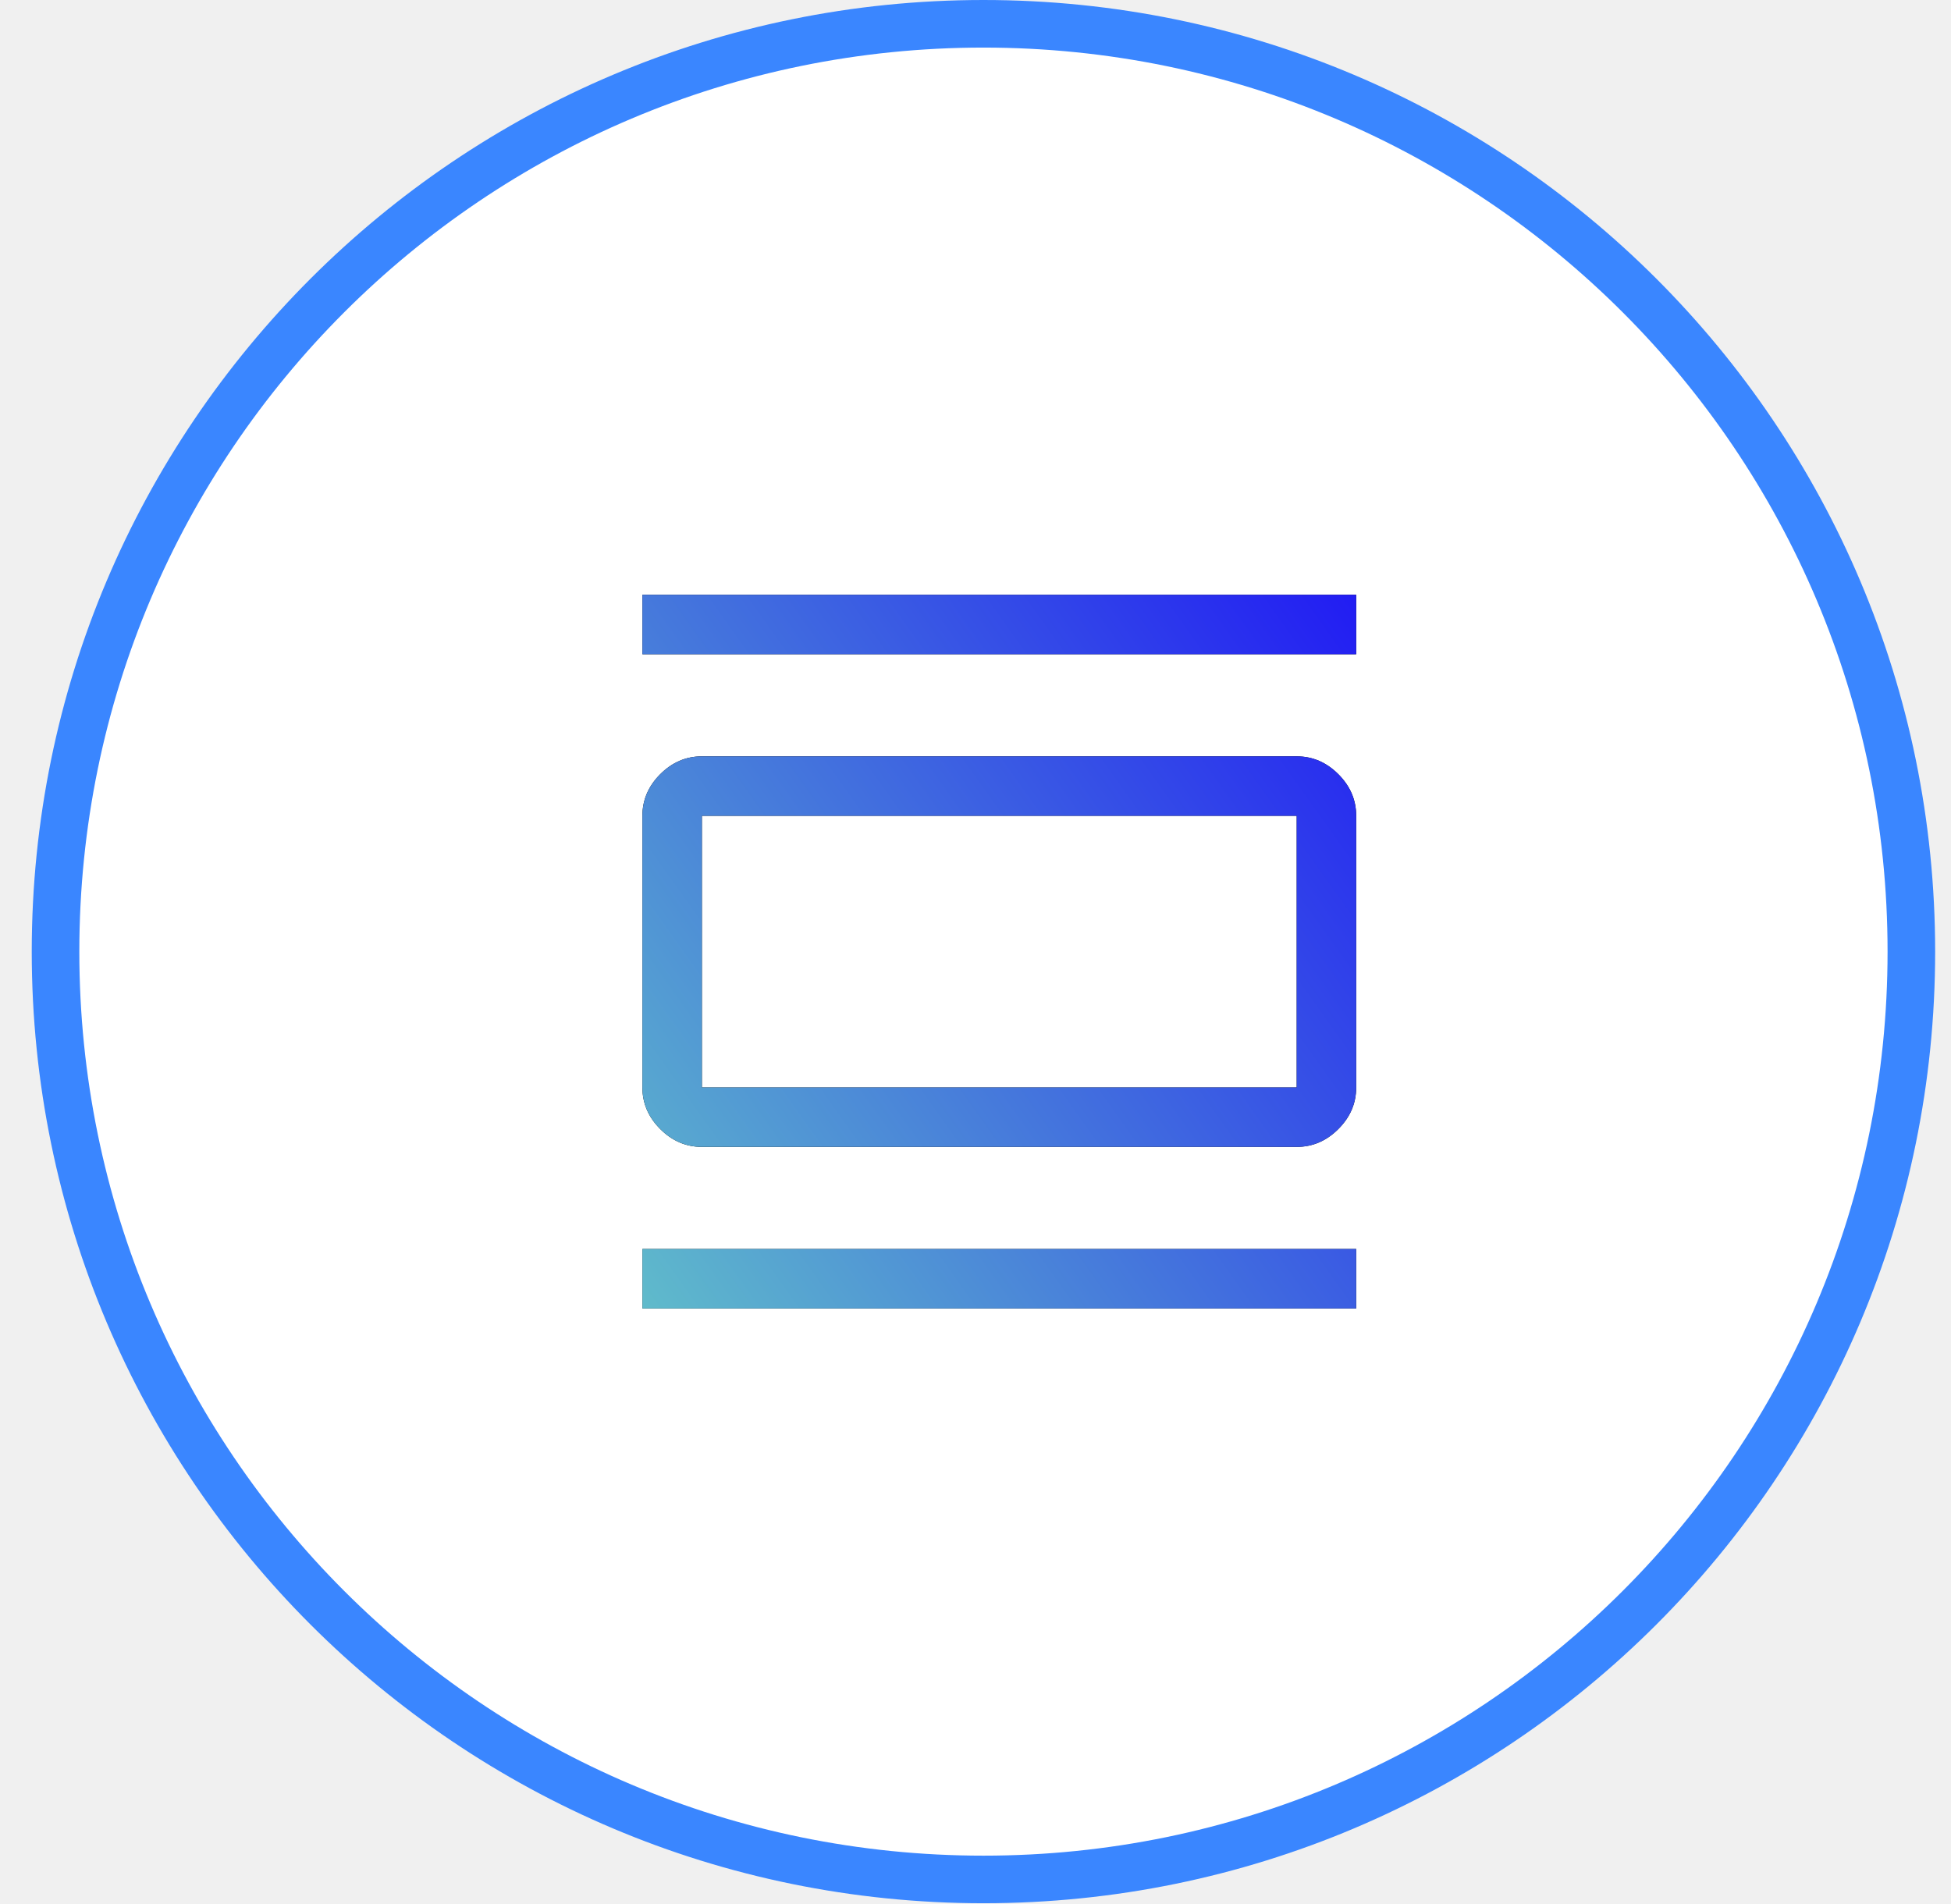
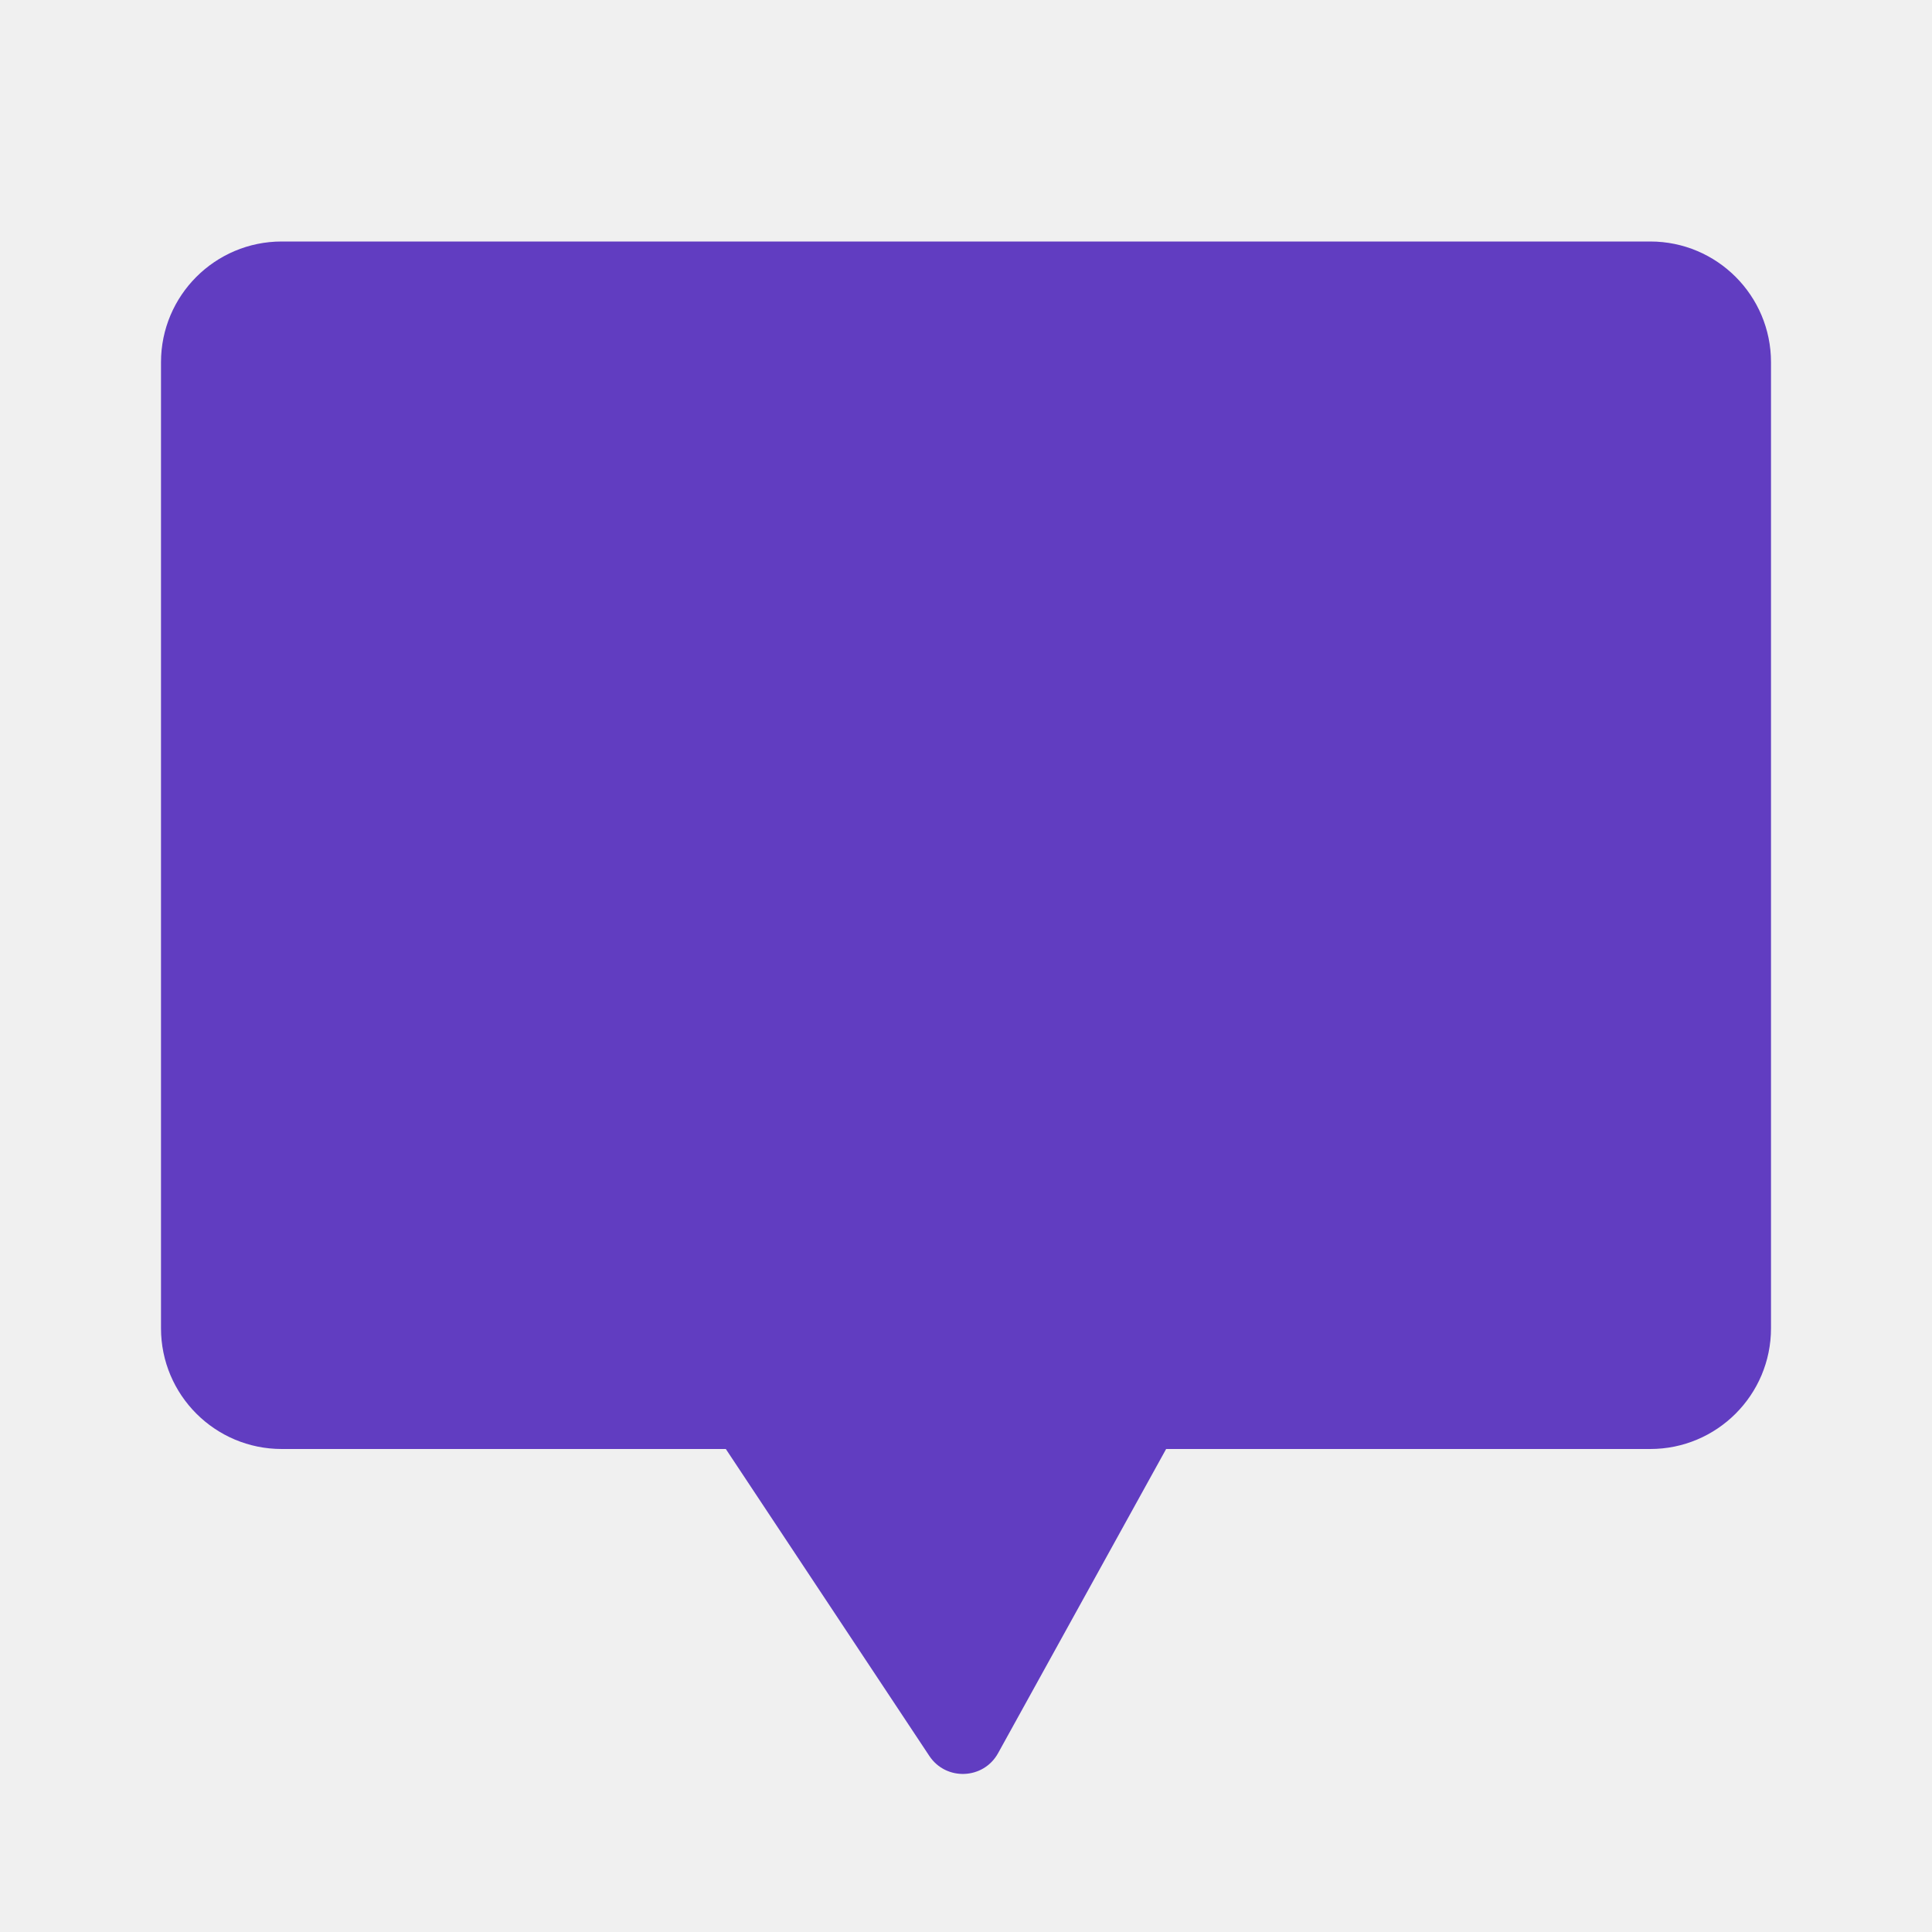
- <svg xmlns="http://www.w3.org/2000/svg" width="41" height="40" viewBox="0 0 41 40" fill="none">
-   <rect x="1.167" y="0.5" width="39" height="39" rx="19.5" fill="white" />
-   <rect x="1.167" y="0.5" width="39" height="39" rx="19.5" stroke="#3A86FF" />
-   <path d="M14.75 24.104C14.417 24.104 14.125 23.979 13.875 23.729C13.625 23.479 13.5 23.188 13.5 22.854V17.146C13.5 16.812 13.625 16.521 13.875 16.271C14.125 16.021 14.417 15.896 14.75 15.896H27.25C27.583 15.896 27.875 16.021 28.125 16.271C28.375 16.521 28.5 16.812 28.5 17.146V22.854C28.5 23.188 28.375 23.479 28.125 23.729C27.875 23.979 27.583 24.104 27.25 24.104H14.75ZM14.75 22.854H27.25V17.146H14.75V22.854ZM13.5 13.75V12.5H28.5V13.75H13.5ZM13.5 27.5V26.25H28.5V27.5H13.5Z" fill="black" />
-   <path d="M14.75 24.104C14.417 24.104 14.125 23.979 13.875 23.729C13.625 23.479 13.5 23.188 13.5 22.854V17.146C13.5 16.812 13.625 16.521 13.875 16.271C14.125 16.021 14.417 15.896 14.75 15.896H27.25C27.583 15.896 27.875 16.021 28.125 16.271C28.375 16.521 28.5 16.812 28.5 17.146V22.854C28.5 23.188 28.375 23.479 28.125 23.729C27.875 23.979 27.583 24.104 27.25 24.104H14.75ZM14.75 22.854H27.25V17.146H14.75V22.854ZM13.5 13.75V12.5H28.5V13.75H13.5ZM13.5 27.5V26.25H28.5V27.5H13.5Z" fill="url(#paint0_linear_2867_137)" />
-   <defs>
-     <linearGradient id="paint0_linear_2867_137" x1="6.219" y1="30.5" x2="29.428" y2="13.951" gradientUnits="userSpaceOnUse">
-       <stop stop-color="#76F5BC" />
-       <stop offset="1" stop-color="#221DF3" />
-     </linearGradient>
-   </defs>
+ <svg xmlns="http://www.w3.org/2000/svg" width="48" height="48" viewBox="0 0 48 48" fill="none">
+   <path fill-rule="evenodd" clip-rule="evenodd" d="M7 6C5.343 6 4 7.343 4 9V33C4 34.657 5.343 36 7 36H18.033L23.089 43.626C23.504 44.251 24.434 44.214 24.797 43.557L28.972 36H41C42.657 36 44 34.657 44 33V9C44 7.343 42.657 6 41 6H7Z" fill="#613DC1" />
</svg>
